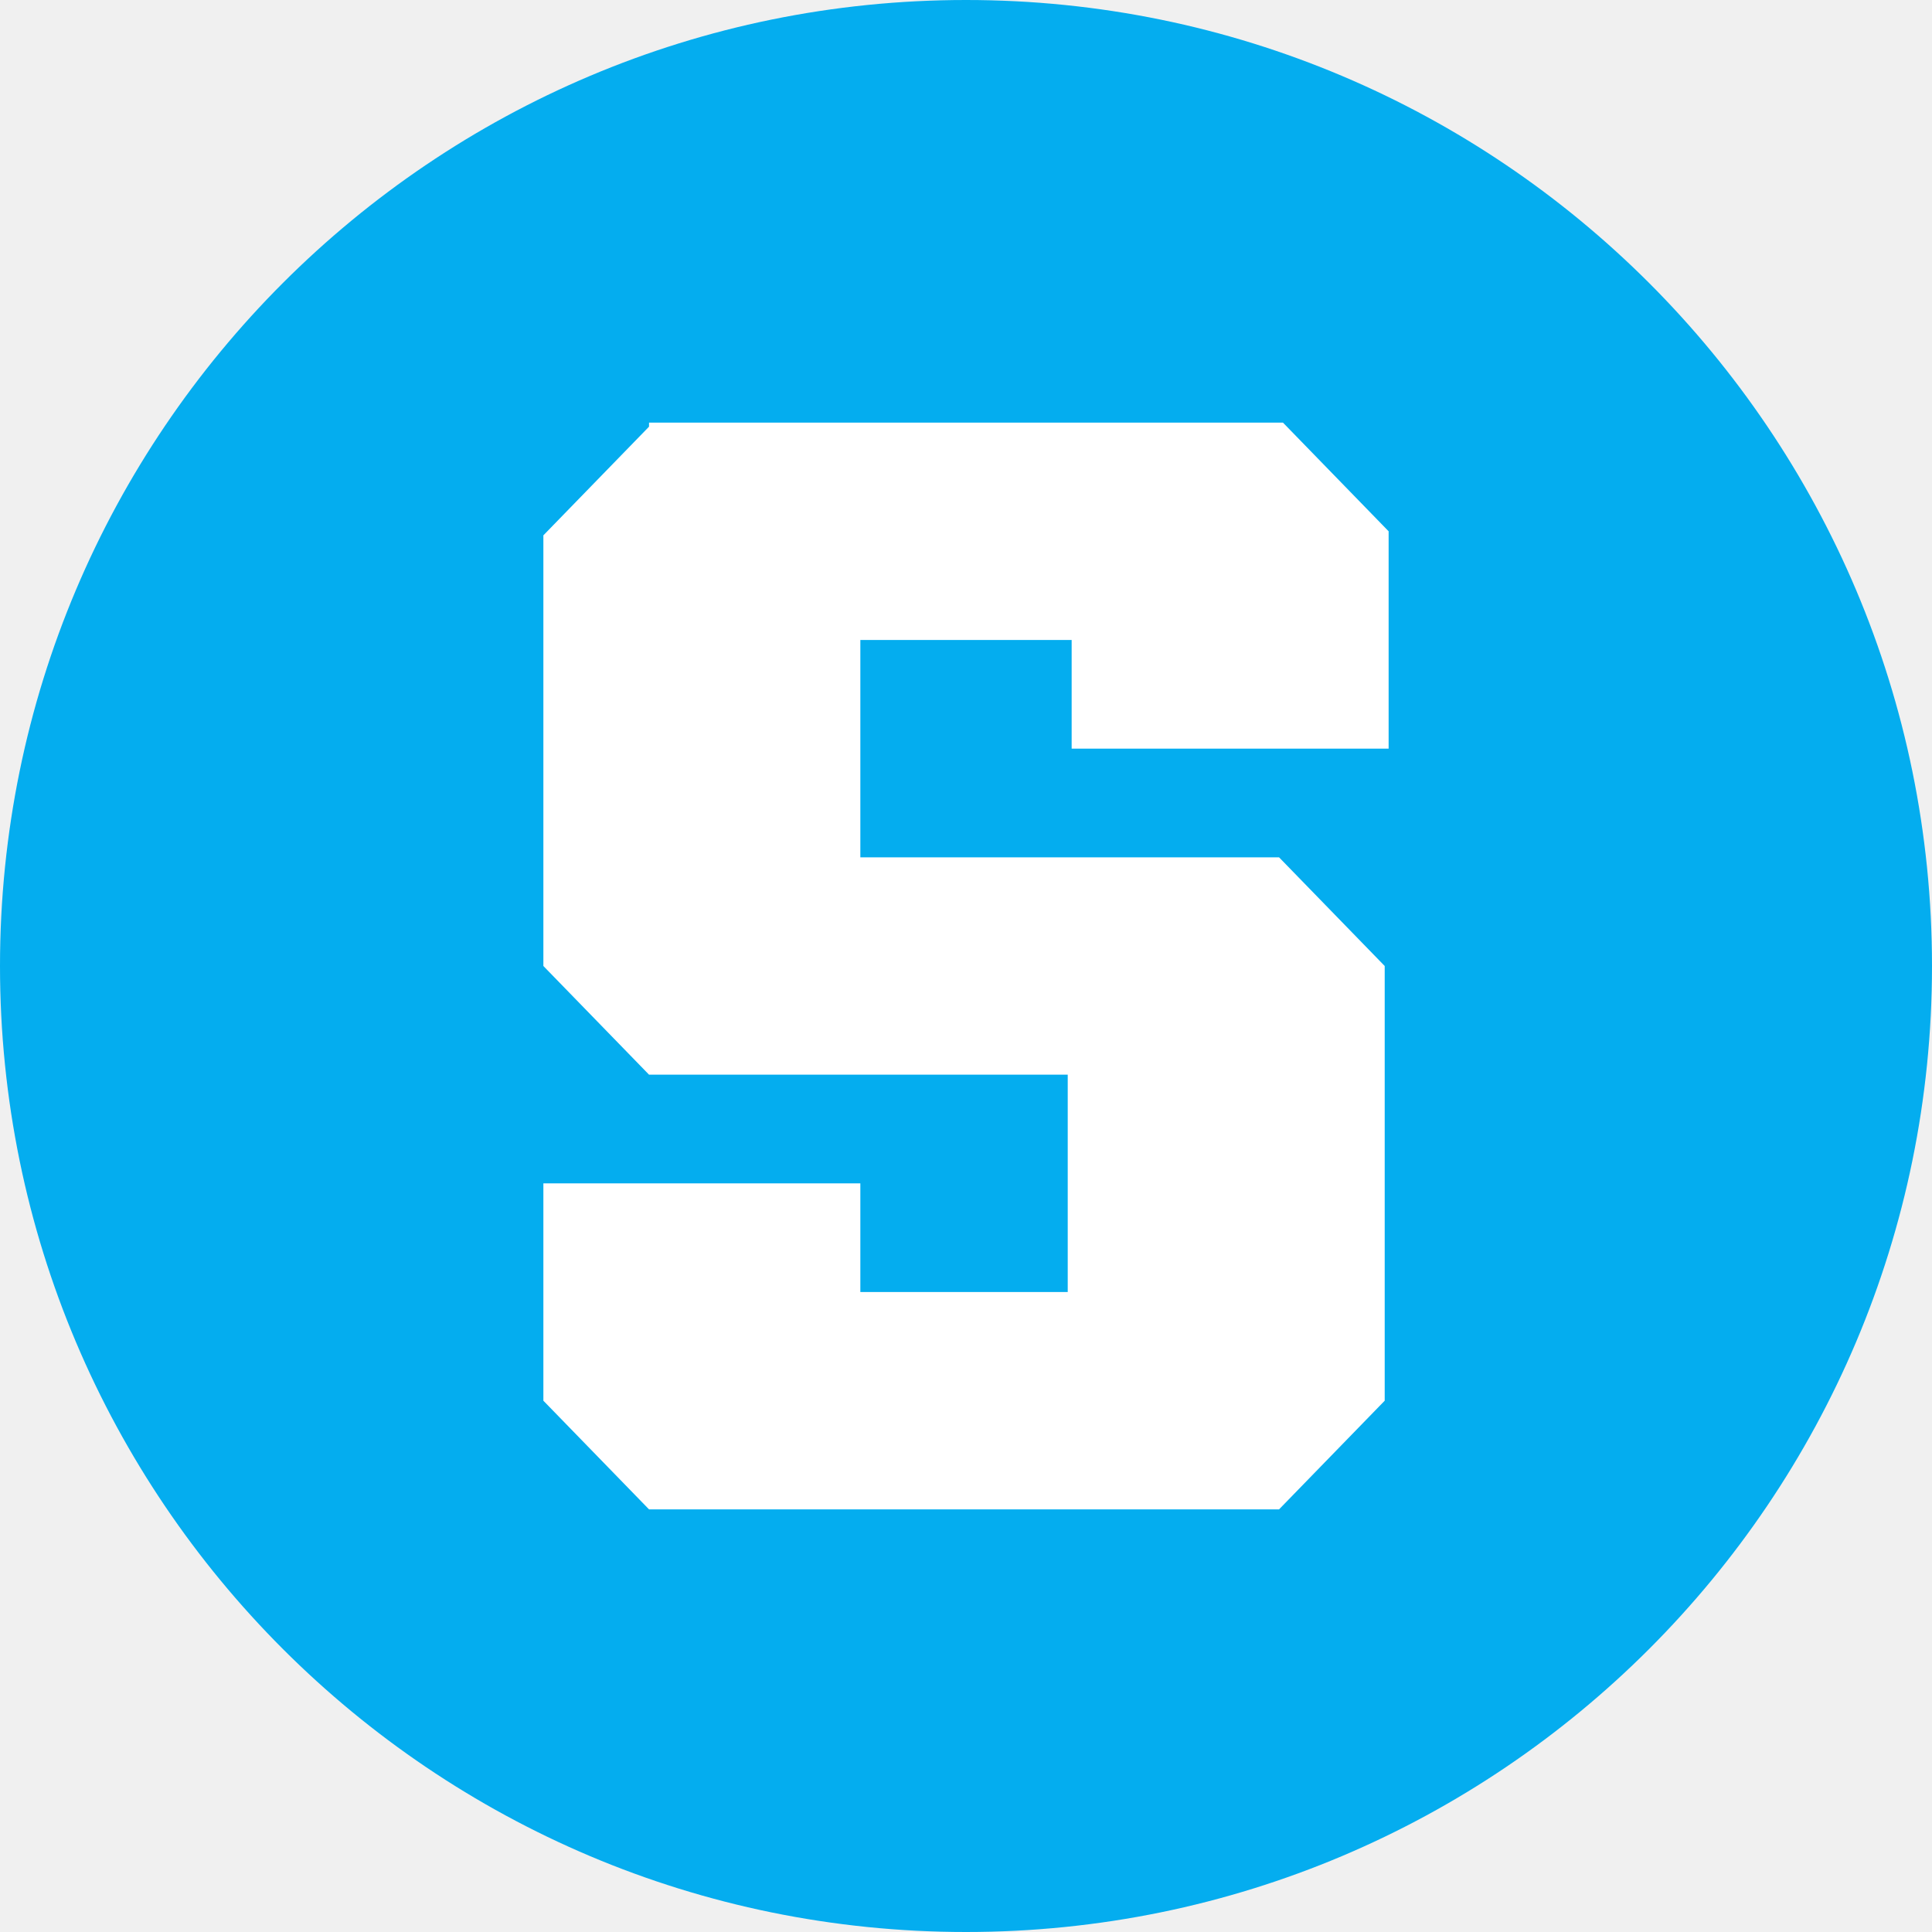
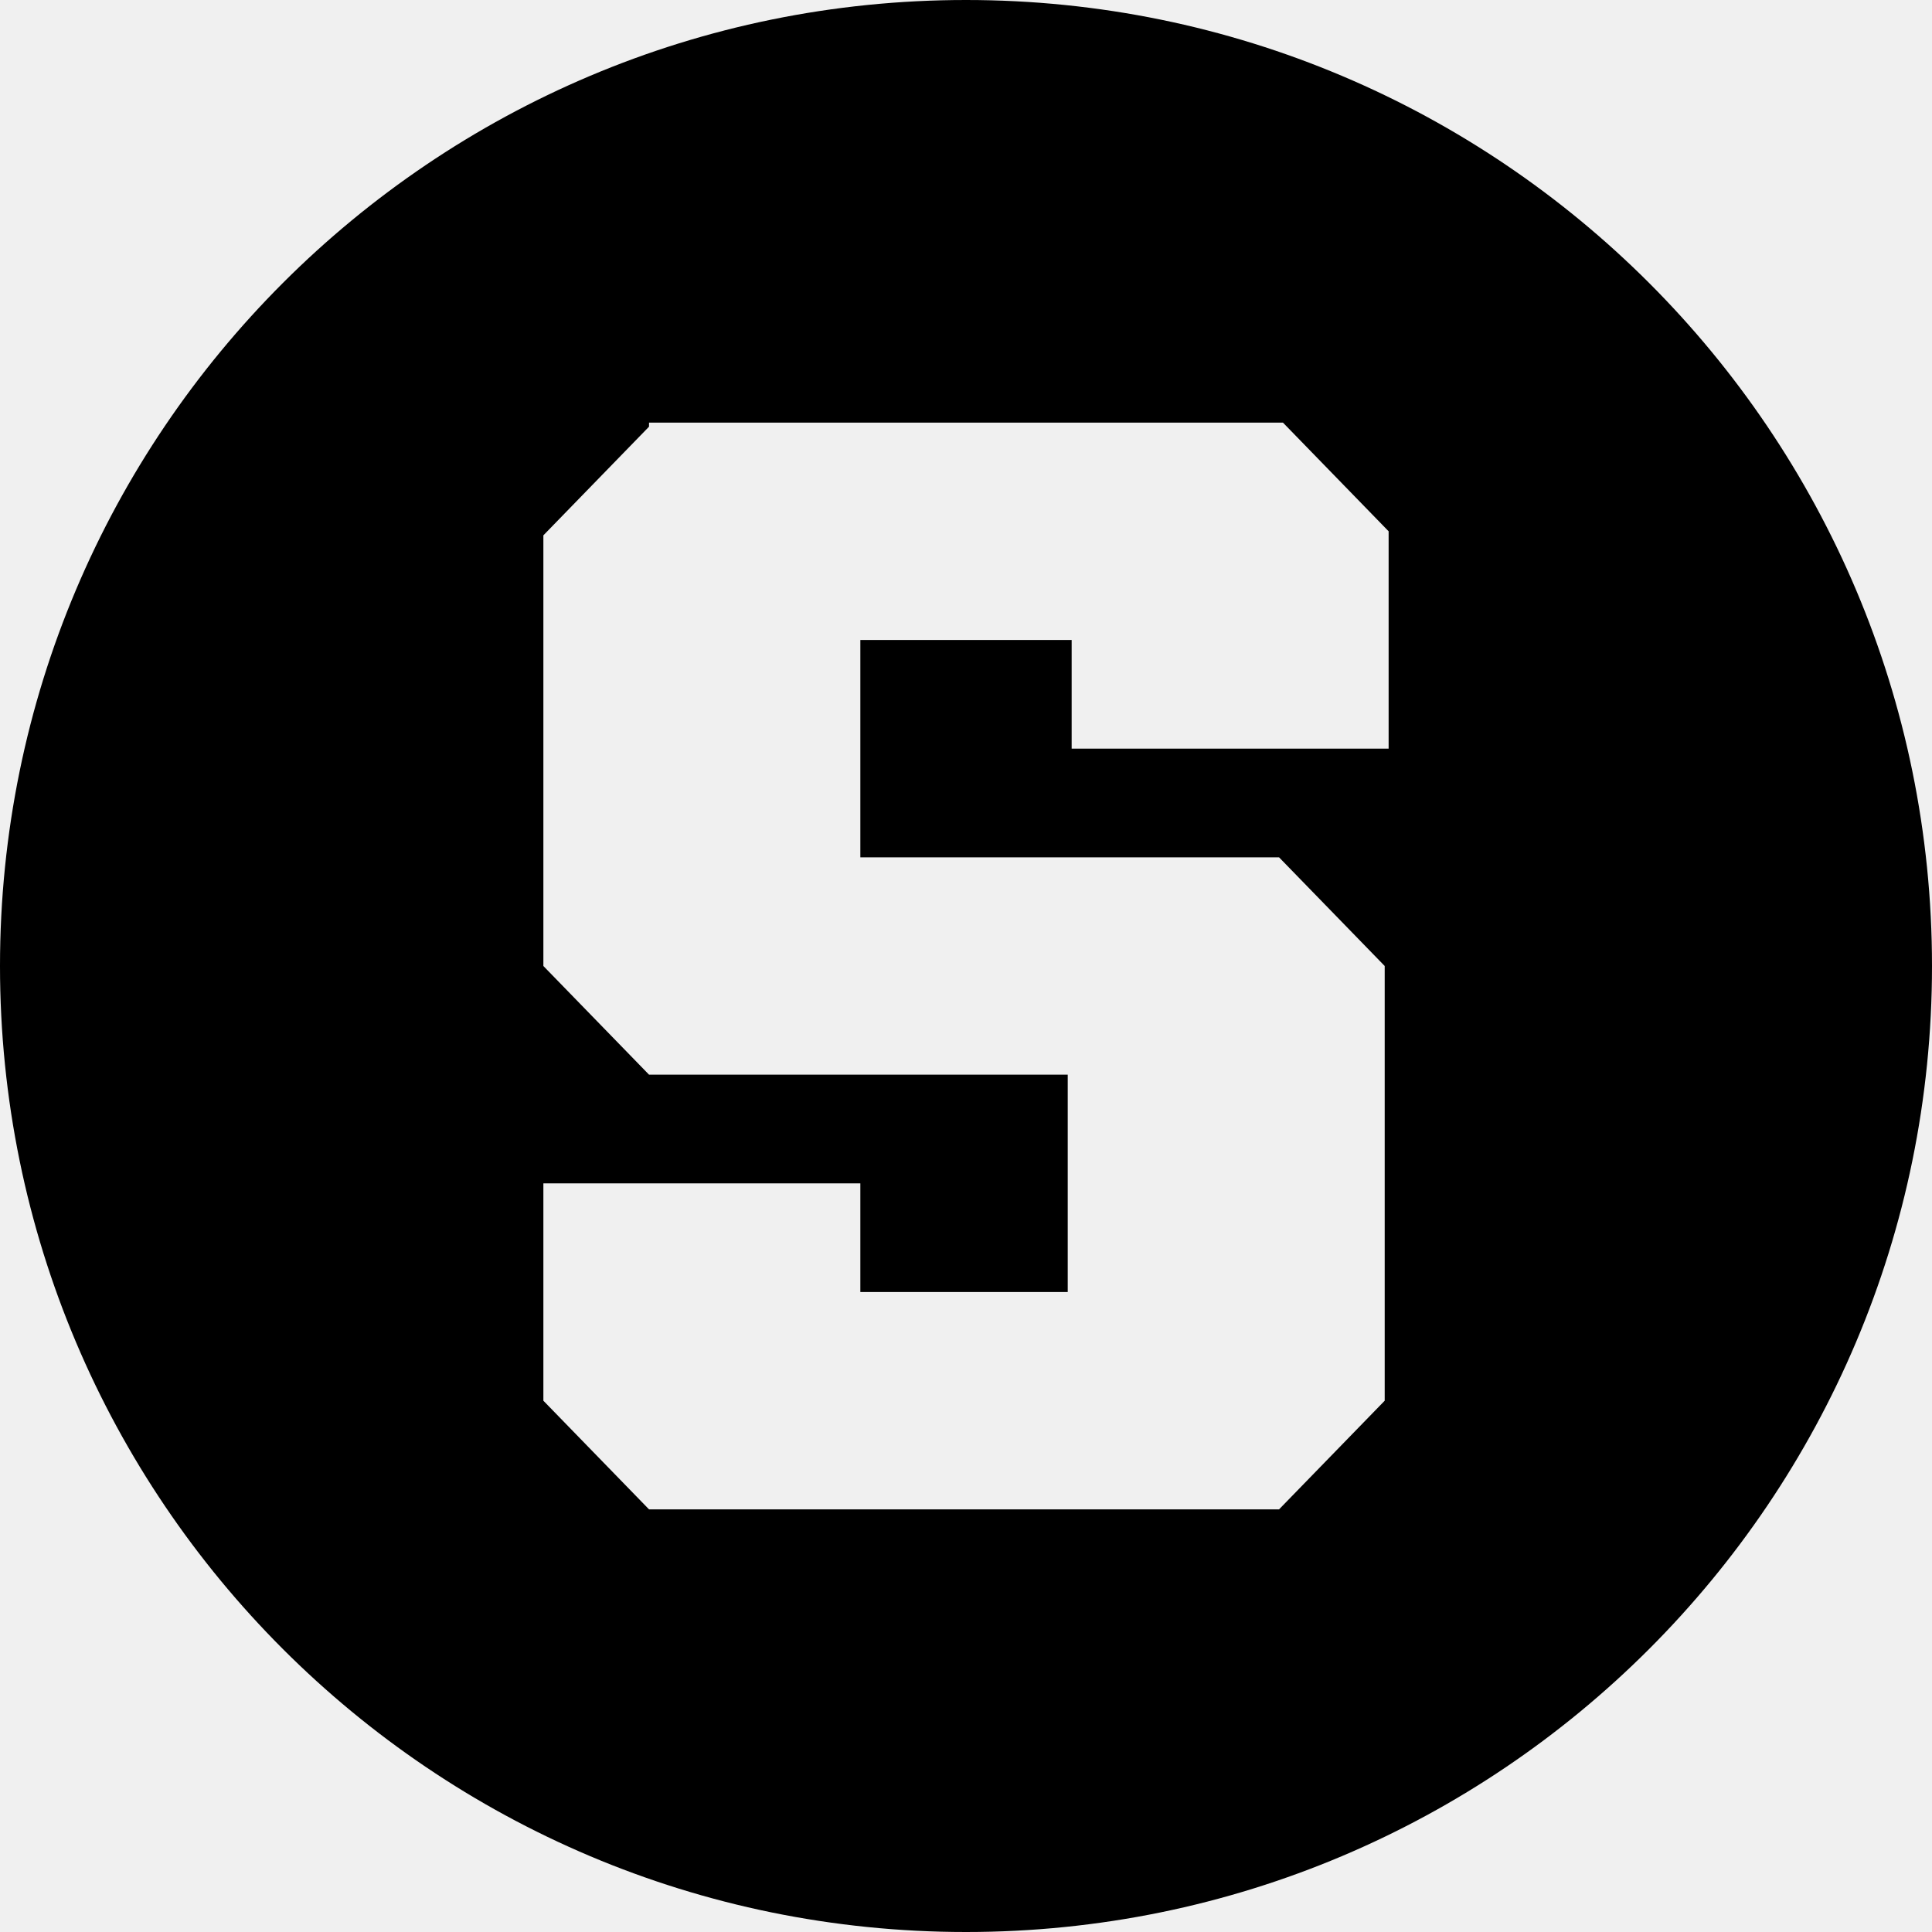
<svg xmlns="http://www.w3.org/2000/svg" width="32" height="32" viewBox="0 0 32 32">
-   <g fill="none">
-     <circle fill="#04ADEF" cx="16" cy="16" r="16" />
-     <path d="M10.75 7.067L9 8.867V16l1.75 1.8h6.935v3.6H14.25v-1.8H9v3.6l1.75 1.8h10.435l1.75-1.8V16l-1.75-1.8H14.25v-3.6h3.5v1.8H23V8.8L21.25 7h-10.5z" fill="#FFF" />
-   </g>
+   <path d="M16 0c8.837 0 16 7.163 16 16s-7.163 16-16 16S0 24.837 0 16 7.163 0 16 0zm5.25 7h-10.5v.067L9 8.867V16l1.75 1.8h6.935v3.6H14.25v-1.8H9v3.6l1.75 1.8h10.435l1.75-1.8V16l-1.75-1.8H14.25v-3.6h3.5v1.8H23V8.8L21.25 7z" />
</svg>
